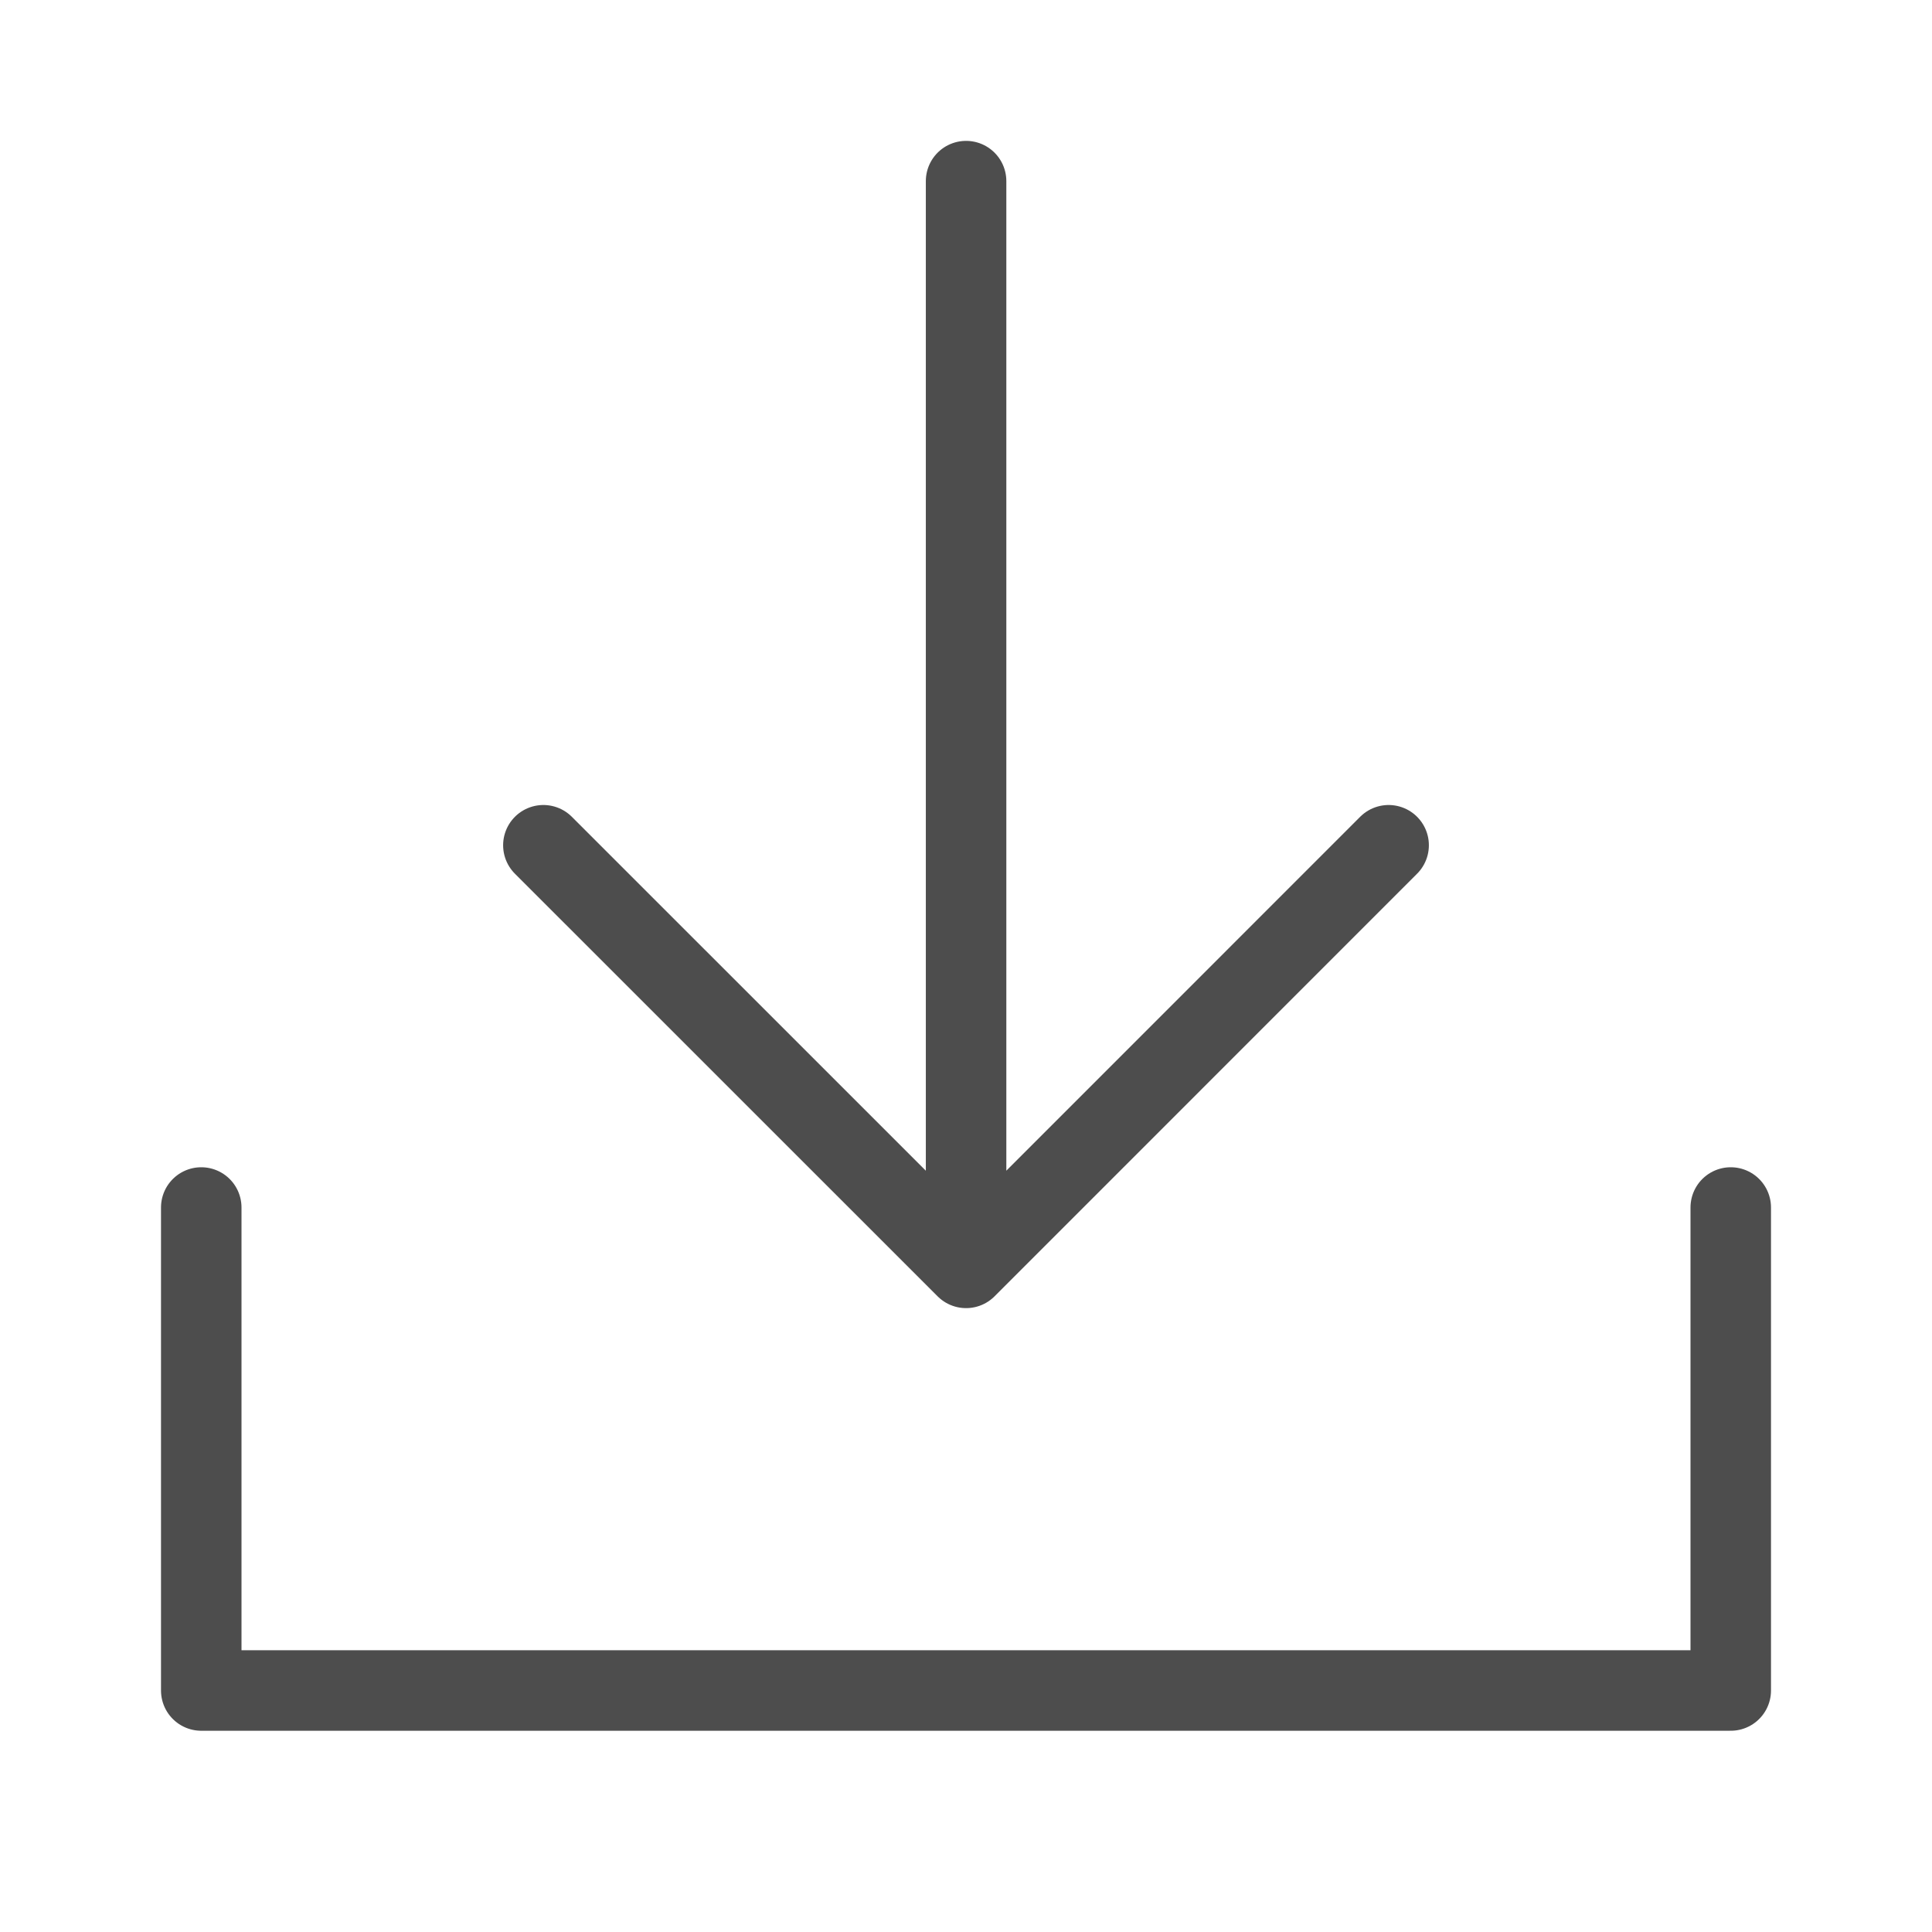
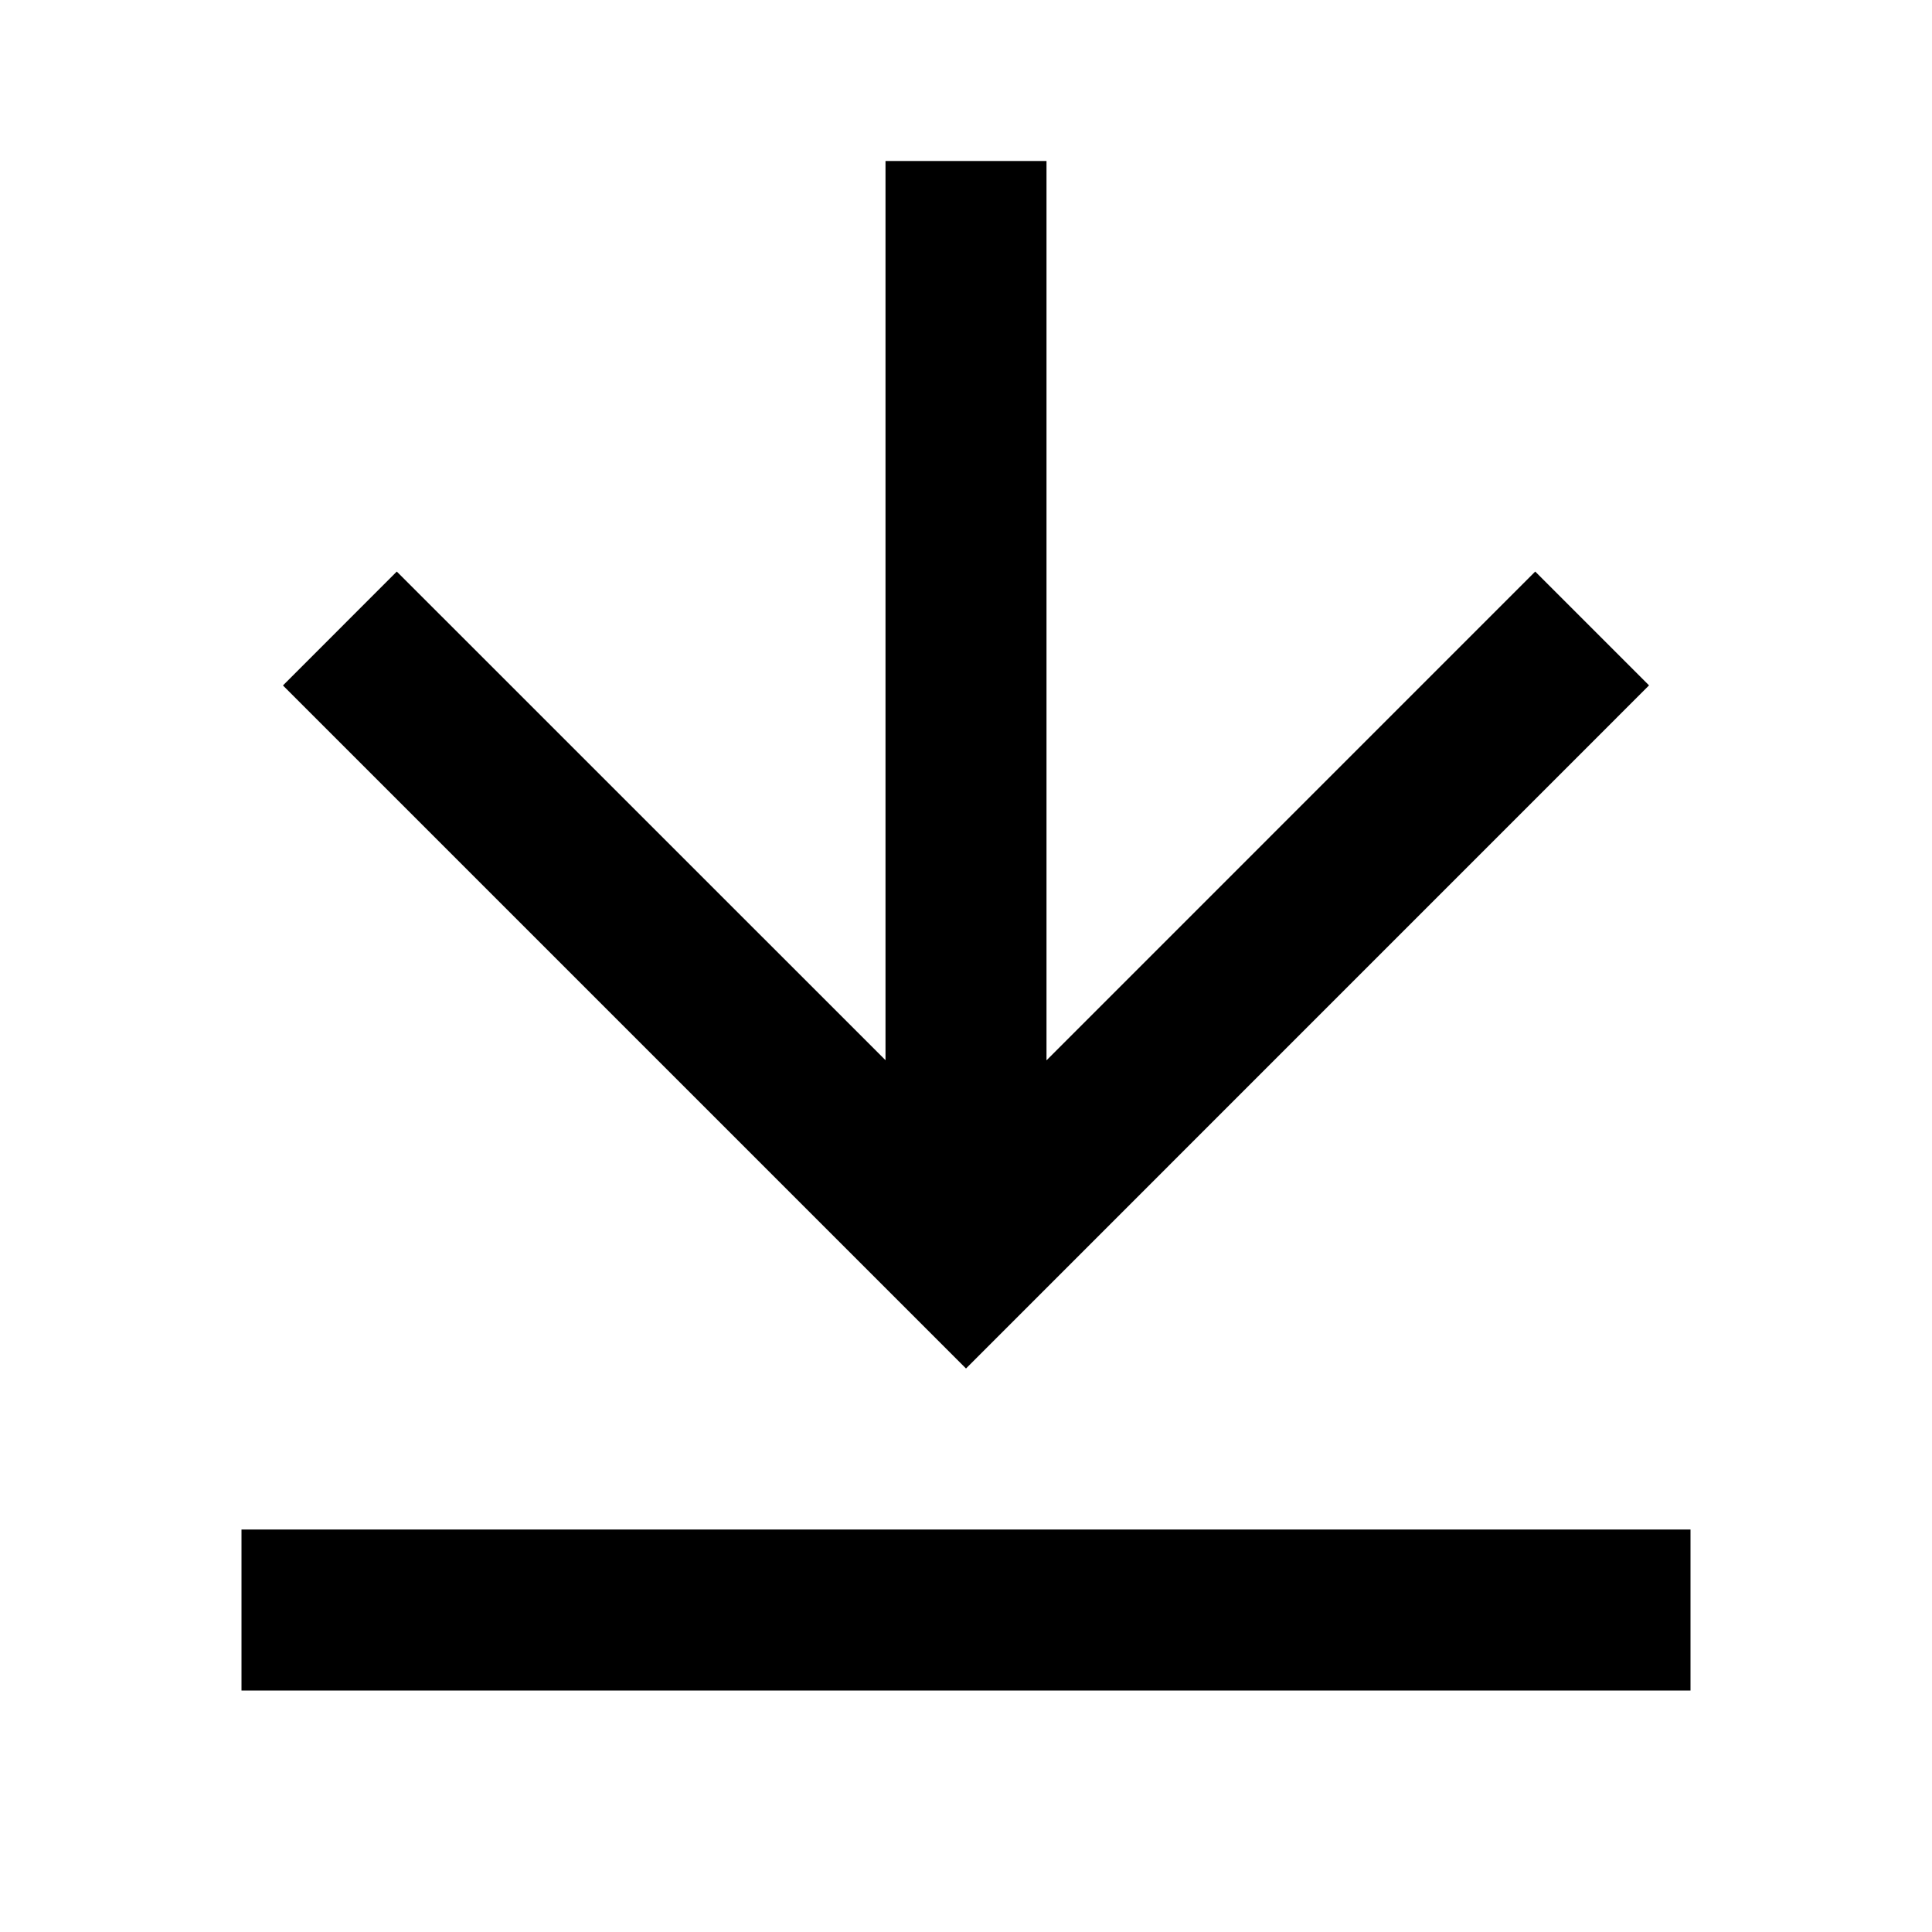
- <svg xmlns="http://www.w3.org/2000/svg" width="24" height="24" viewBox="0 0 24 24" fill="none">
-   <path d="M2.5 15V21H21.5V15M12.001 15.75L12.001 2.25M12.001 15.75L17.25 10.5M12.001 15.75L6.75 10.5" stroke="#4D4D4D" stroke-miterlimit="10" stroke-linecap="round" stroke-linejoin="round" />
+ <svg xmlns="http://www.w3.org/2000/svg" fill="none" viewBox="0 0 24 24">
+   <g clip-path="url(#a)">
+     <path fill="currentColor" d="M3 19h18v2H3zm10-5.828L19.071 7.1l1.414 1.414L12 17 3.515 8.515 4.929 7.1 11 13.17V2h2z" />
+   </g>
+   <defs>
+     <clipPath id="a">
+       <path fill="currentColor" d="M0 0h24v24H0z" />
+     </clipPath>
+   </defs>
</svg>
